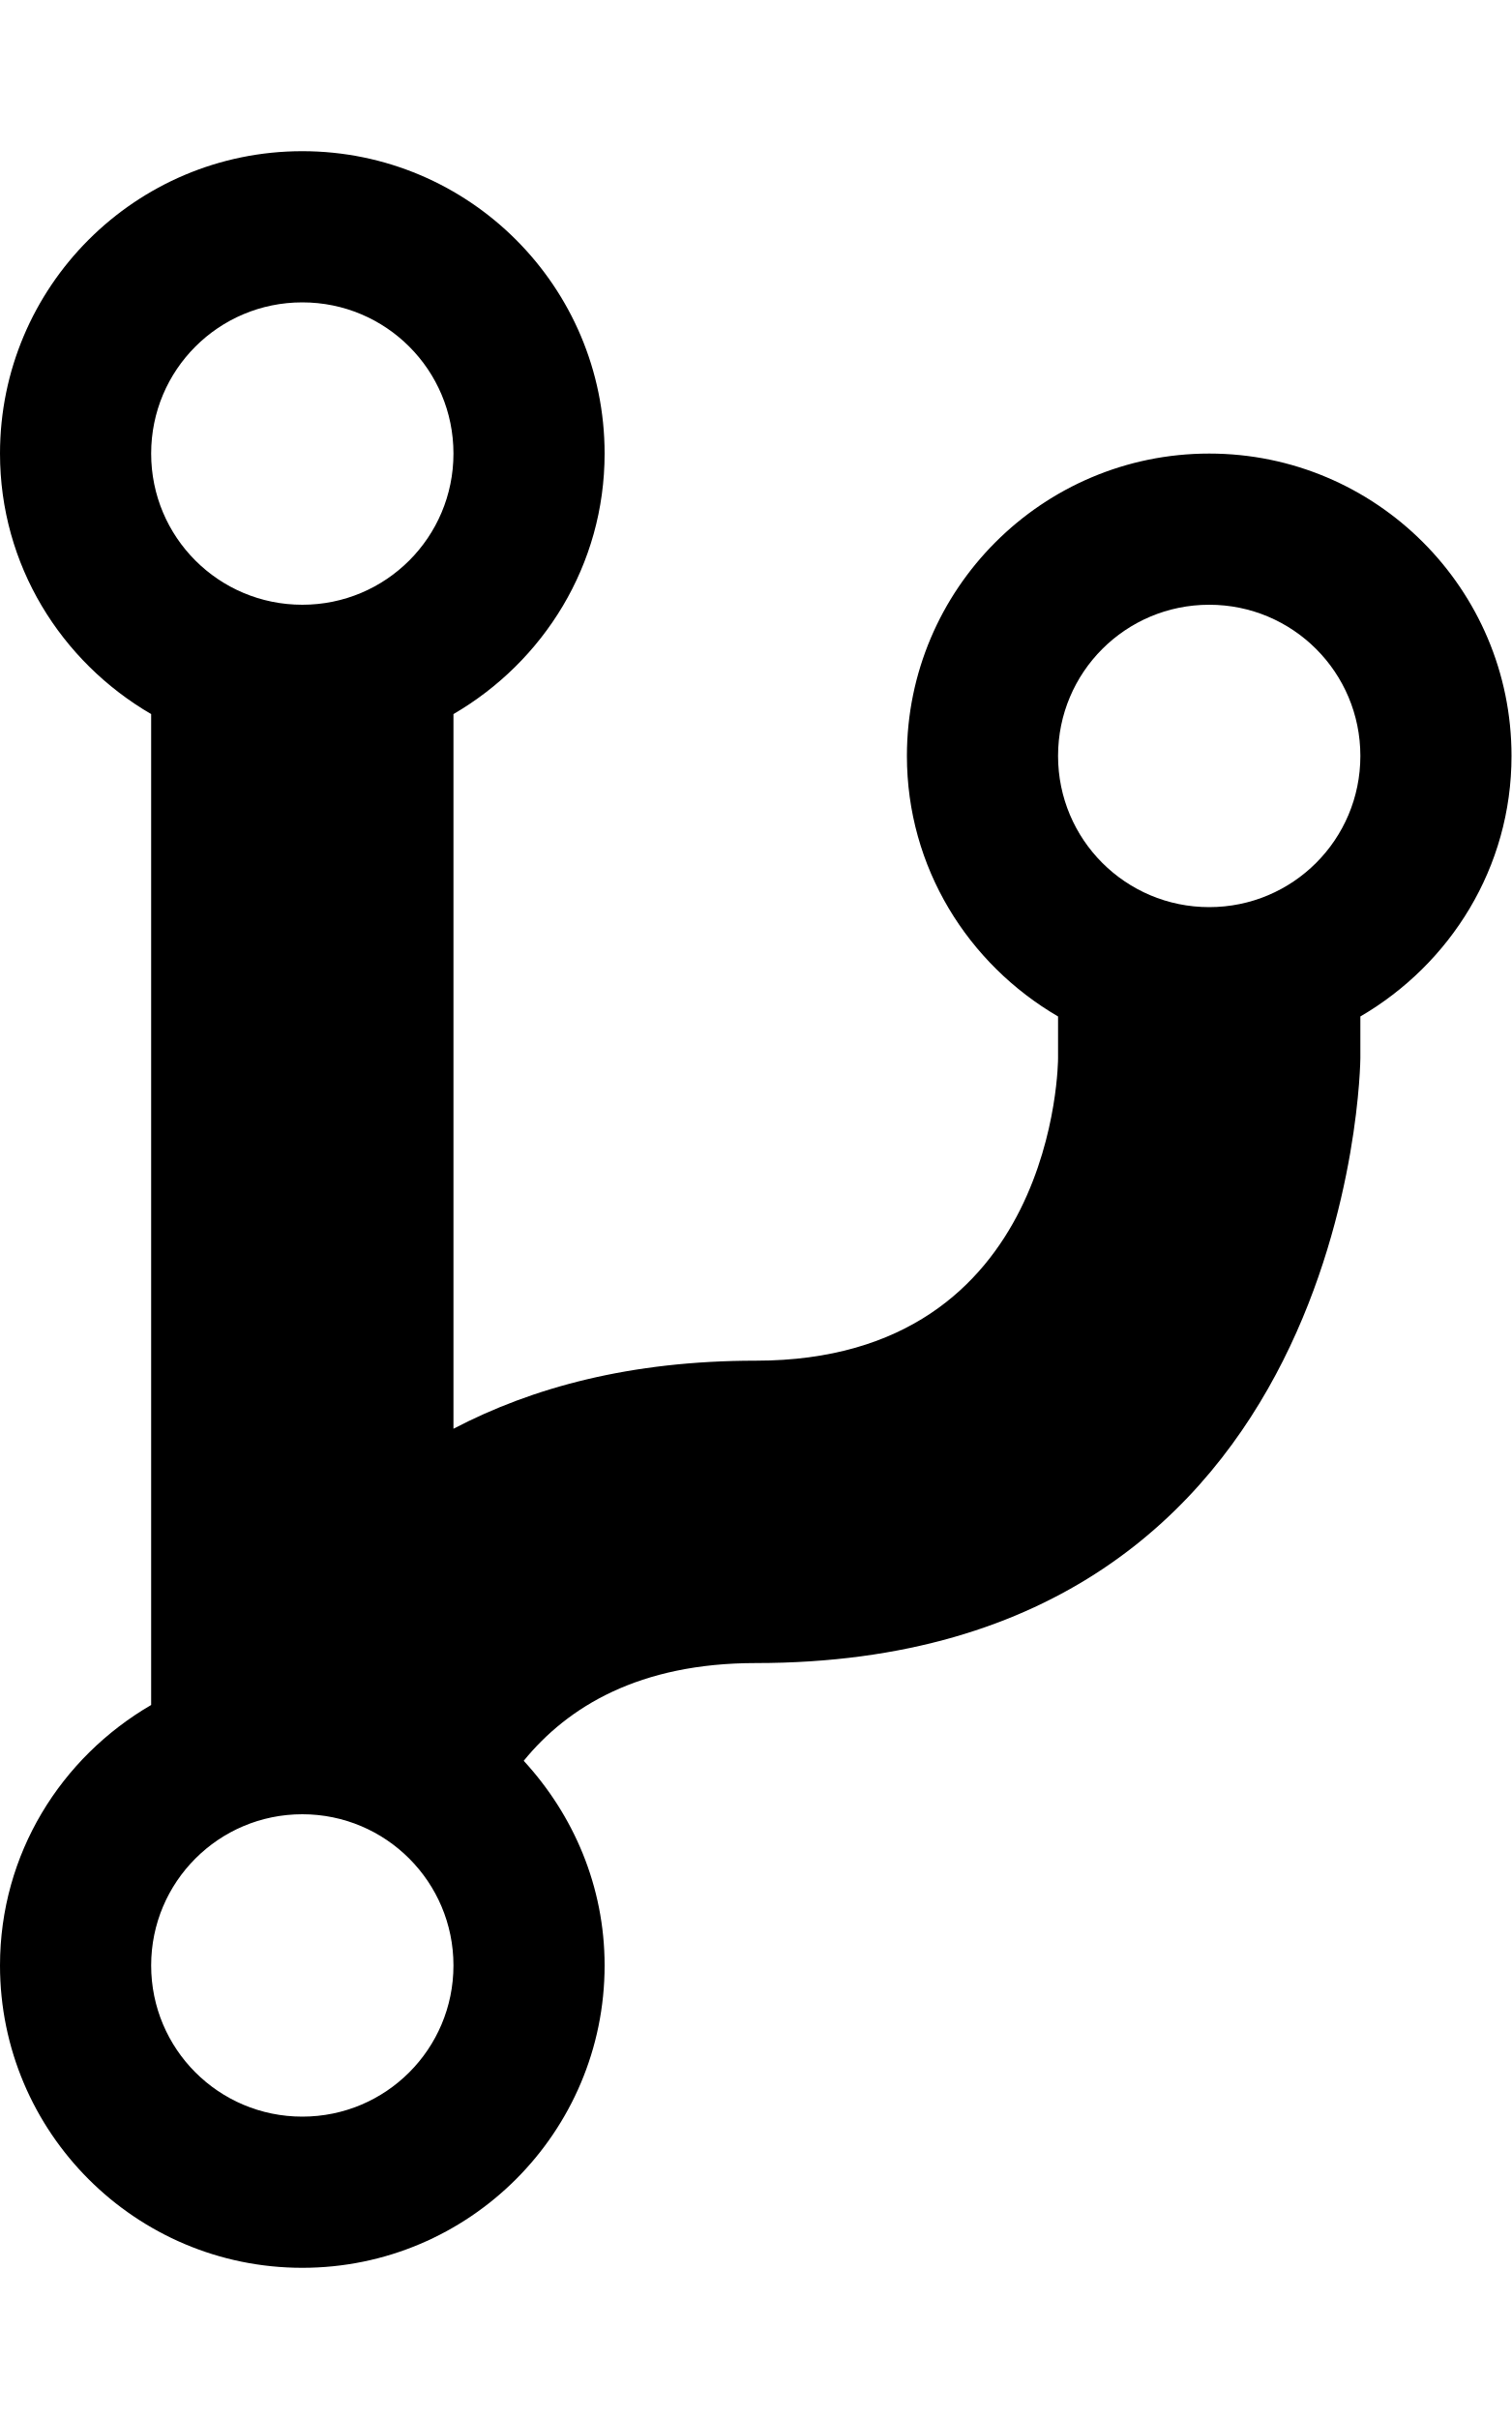
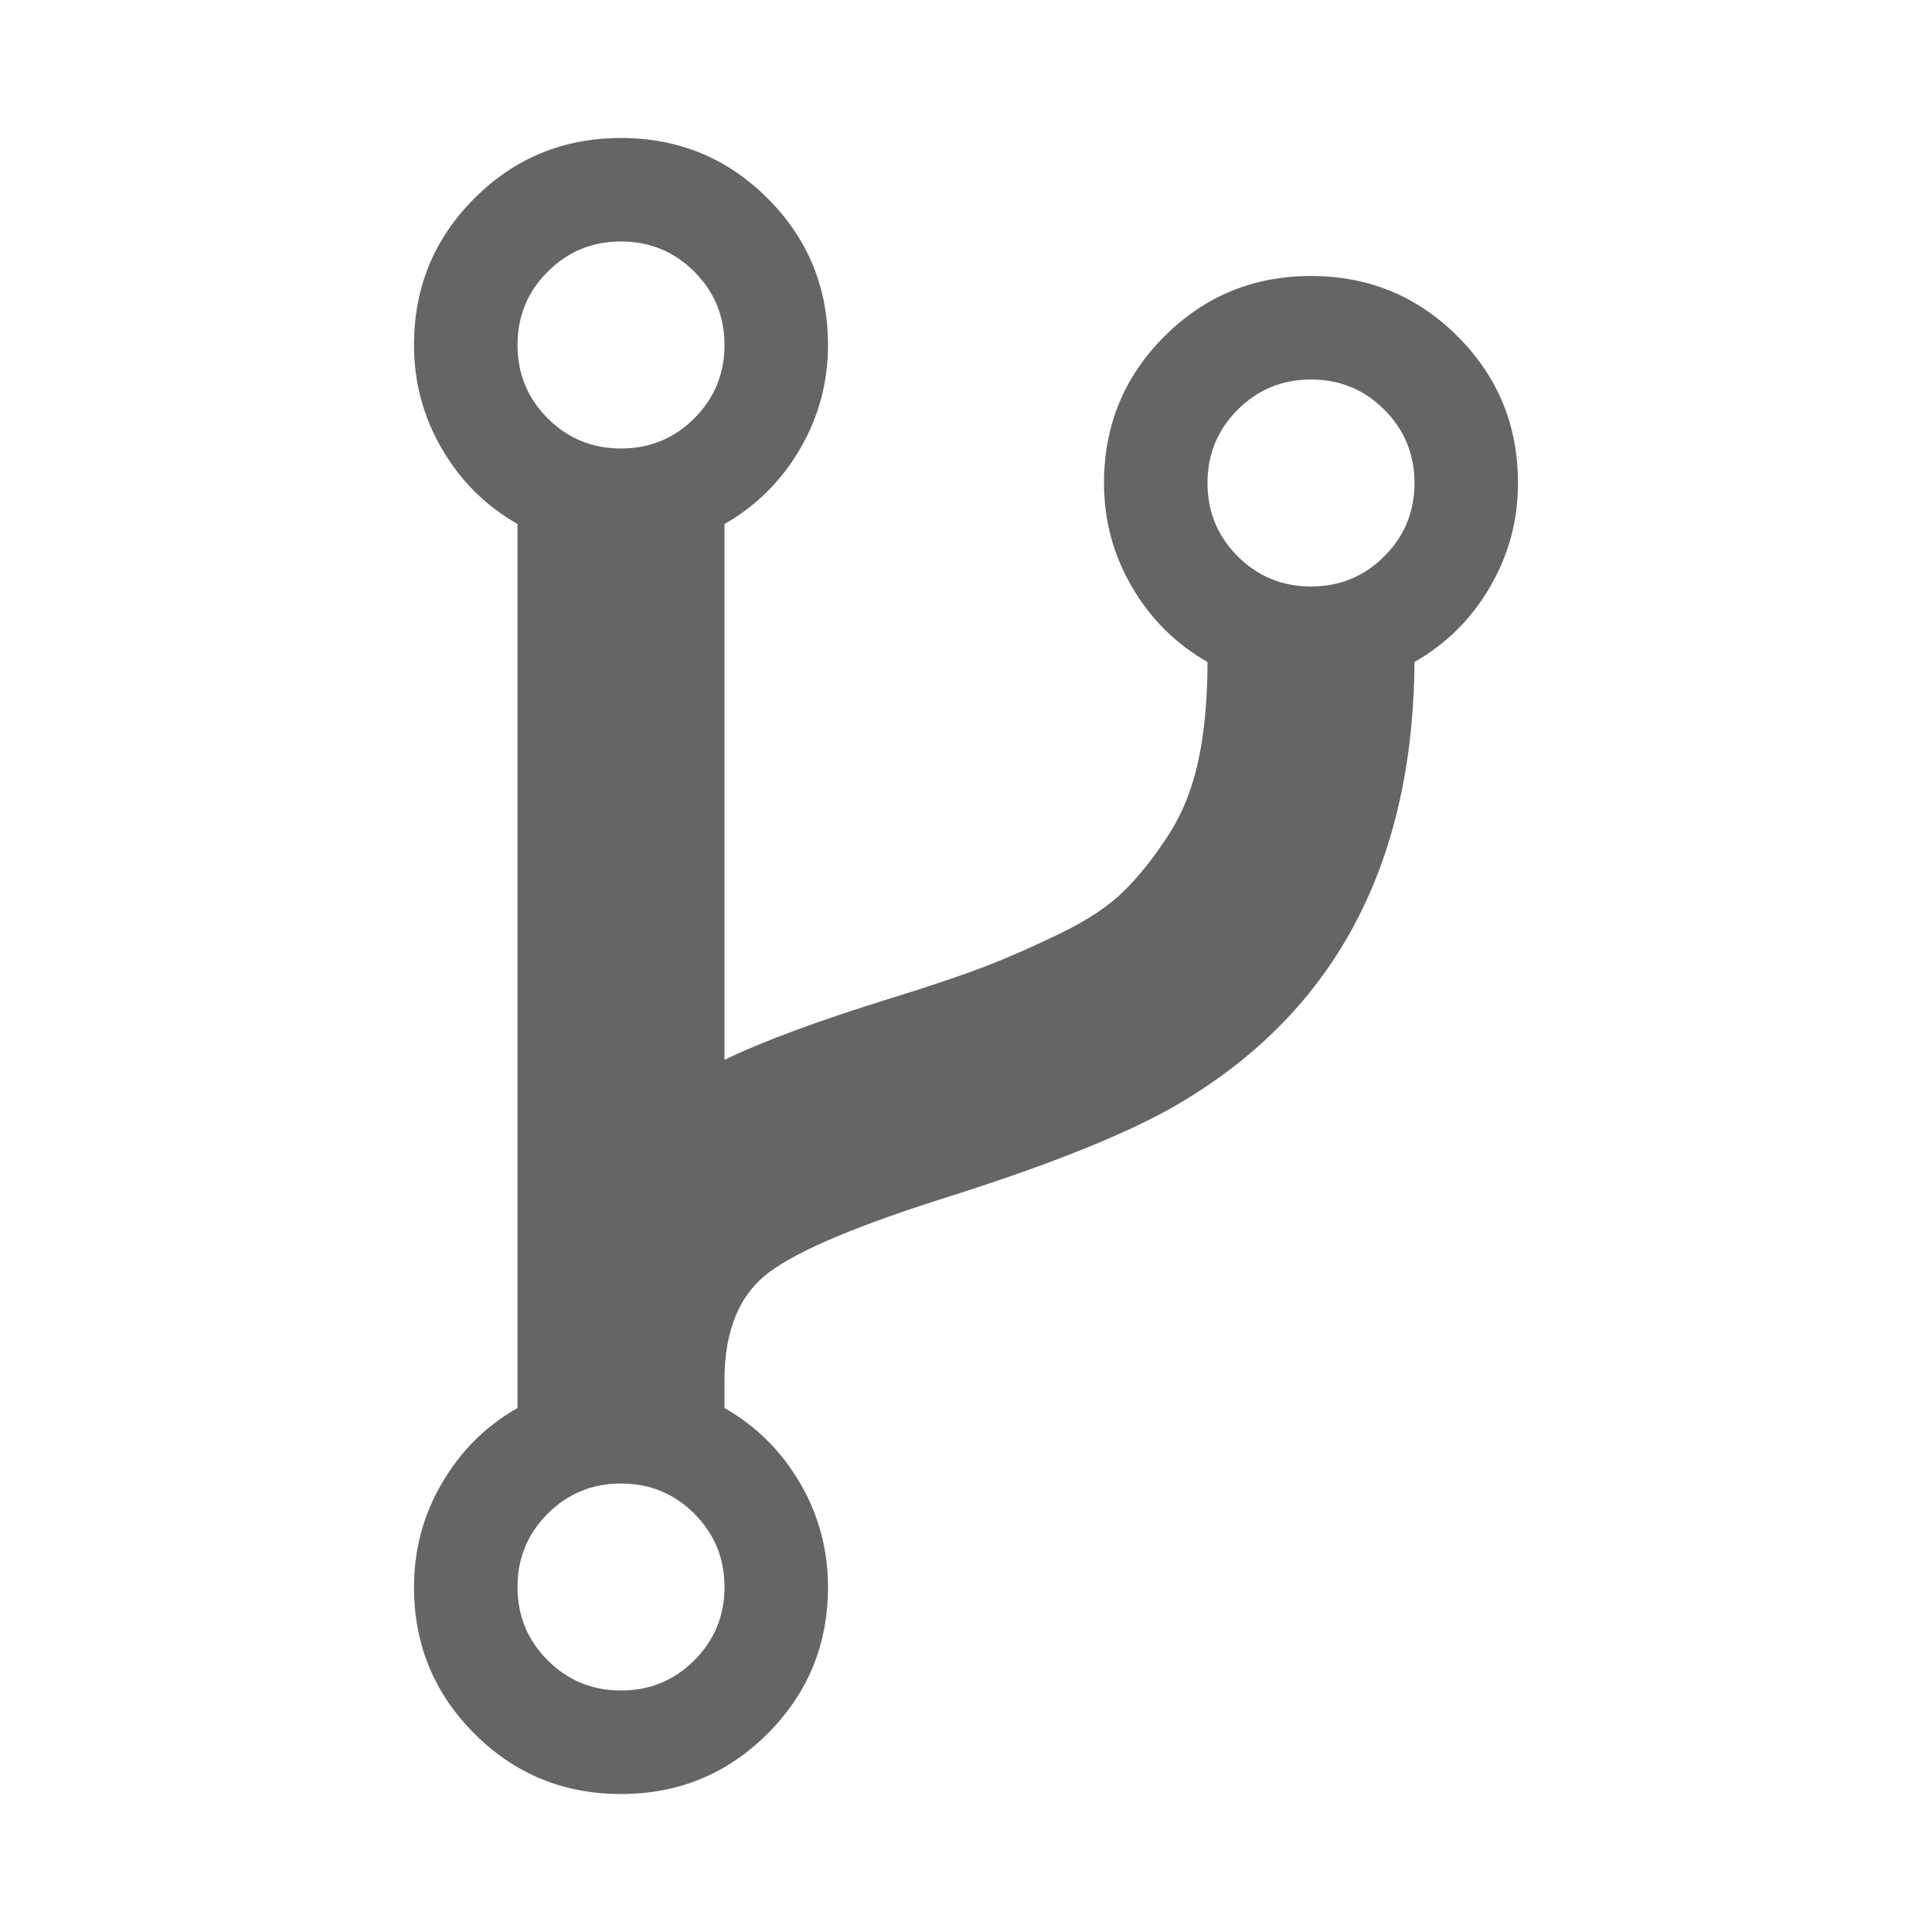
- <svg xmlns="http://www.w3.org/2000/svg" height="1024" width="640">
-   <path d="M512 192c-70.625 0-128 57.344-128 128 0 47.219 25.875 88.062 64 110.281V448c0 0 0 128-128 128-53.062 0-94.656 11.375-128 28.812V302.281c38.156-22.219 64-63.062 64-110.281 0-70.656-57.344-128-128-128S0 121.344 0 192c0 47.219 25.844 88.062 64 110.281V721.75C25.844 743.938 0 784.75 0 832c0 70.625 57.344 128 128 128s128-57.375 128-128c0-33.5-13.188-63.75-34.25-86.625C240.375 722.5 270.656 704 320 704c254 0 256-256 256-256v-17.719c38.125-22.219 64-63.062 64-110.281C640 249.344 582.625 192 512 192zM128 128c35.406 0 64 28.594 64 64s-28.594 64-64 64-64-28.594-64-64S92.594 128 128 128zM128 896c-35.406 0-64-28.625-64-64 0-35.312 28.594-64 64-64s64 28.688 64 64C192 867.375 163.406 896 128 896zM512 384c-35.375 0-64-28.594-64-64s28.625-64 64-64 64 28.594 64 64S547.375 384 512 384z" />
+ <svg xmlns="http://www.w3.org/2000/svg" height="1792" viewBox="0 0 1792 1792" width="1792">
+   <g fill="#656565">
+     <path d="M672 1472q0-40-28-68t-68-28-68 28-28 68 28 68 68 28 68-28 28-68zm0-1152q0-40-28-68t-68-28-68 28-28 68 28 68 68 28 68-28 28-68zm640 128q0-40-28-68t-68-28-68 28-28 68 28 68 68 28 68-28 28-68zm96 0q0 52-26 96.5t-70 69.5q-2 287-226 414-68 38-203 81-128 40-169.5 71t-41.5 100v26q44 25 70 69.5t26 96.5q0 80-56 136t-136 56-136-56-56-136q0-52 26-96.5t70-69.5v-820q-44-25-70-69.5t-26-96.5q0-80 56-136t136-56 136 56 56 136q0 52-26 96.5t-70 69.5v497q54-26 154-57 55-17 87.5-29.5t70.5-31 59-39.5 40.5-51 28-69.5 8.5-91.5q-44-25-70-69.5t-26-96.5q0-80 56-136t136-56 136 56 56 136z" />
+   </g>
</svg>
